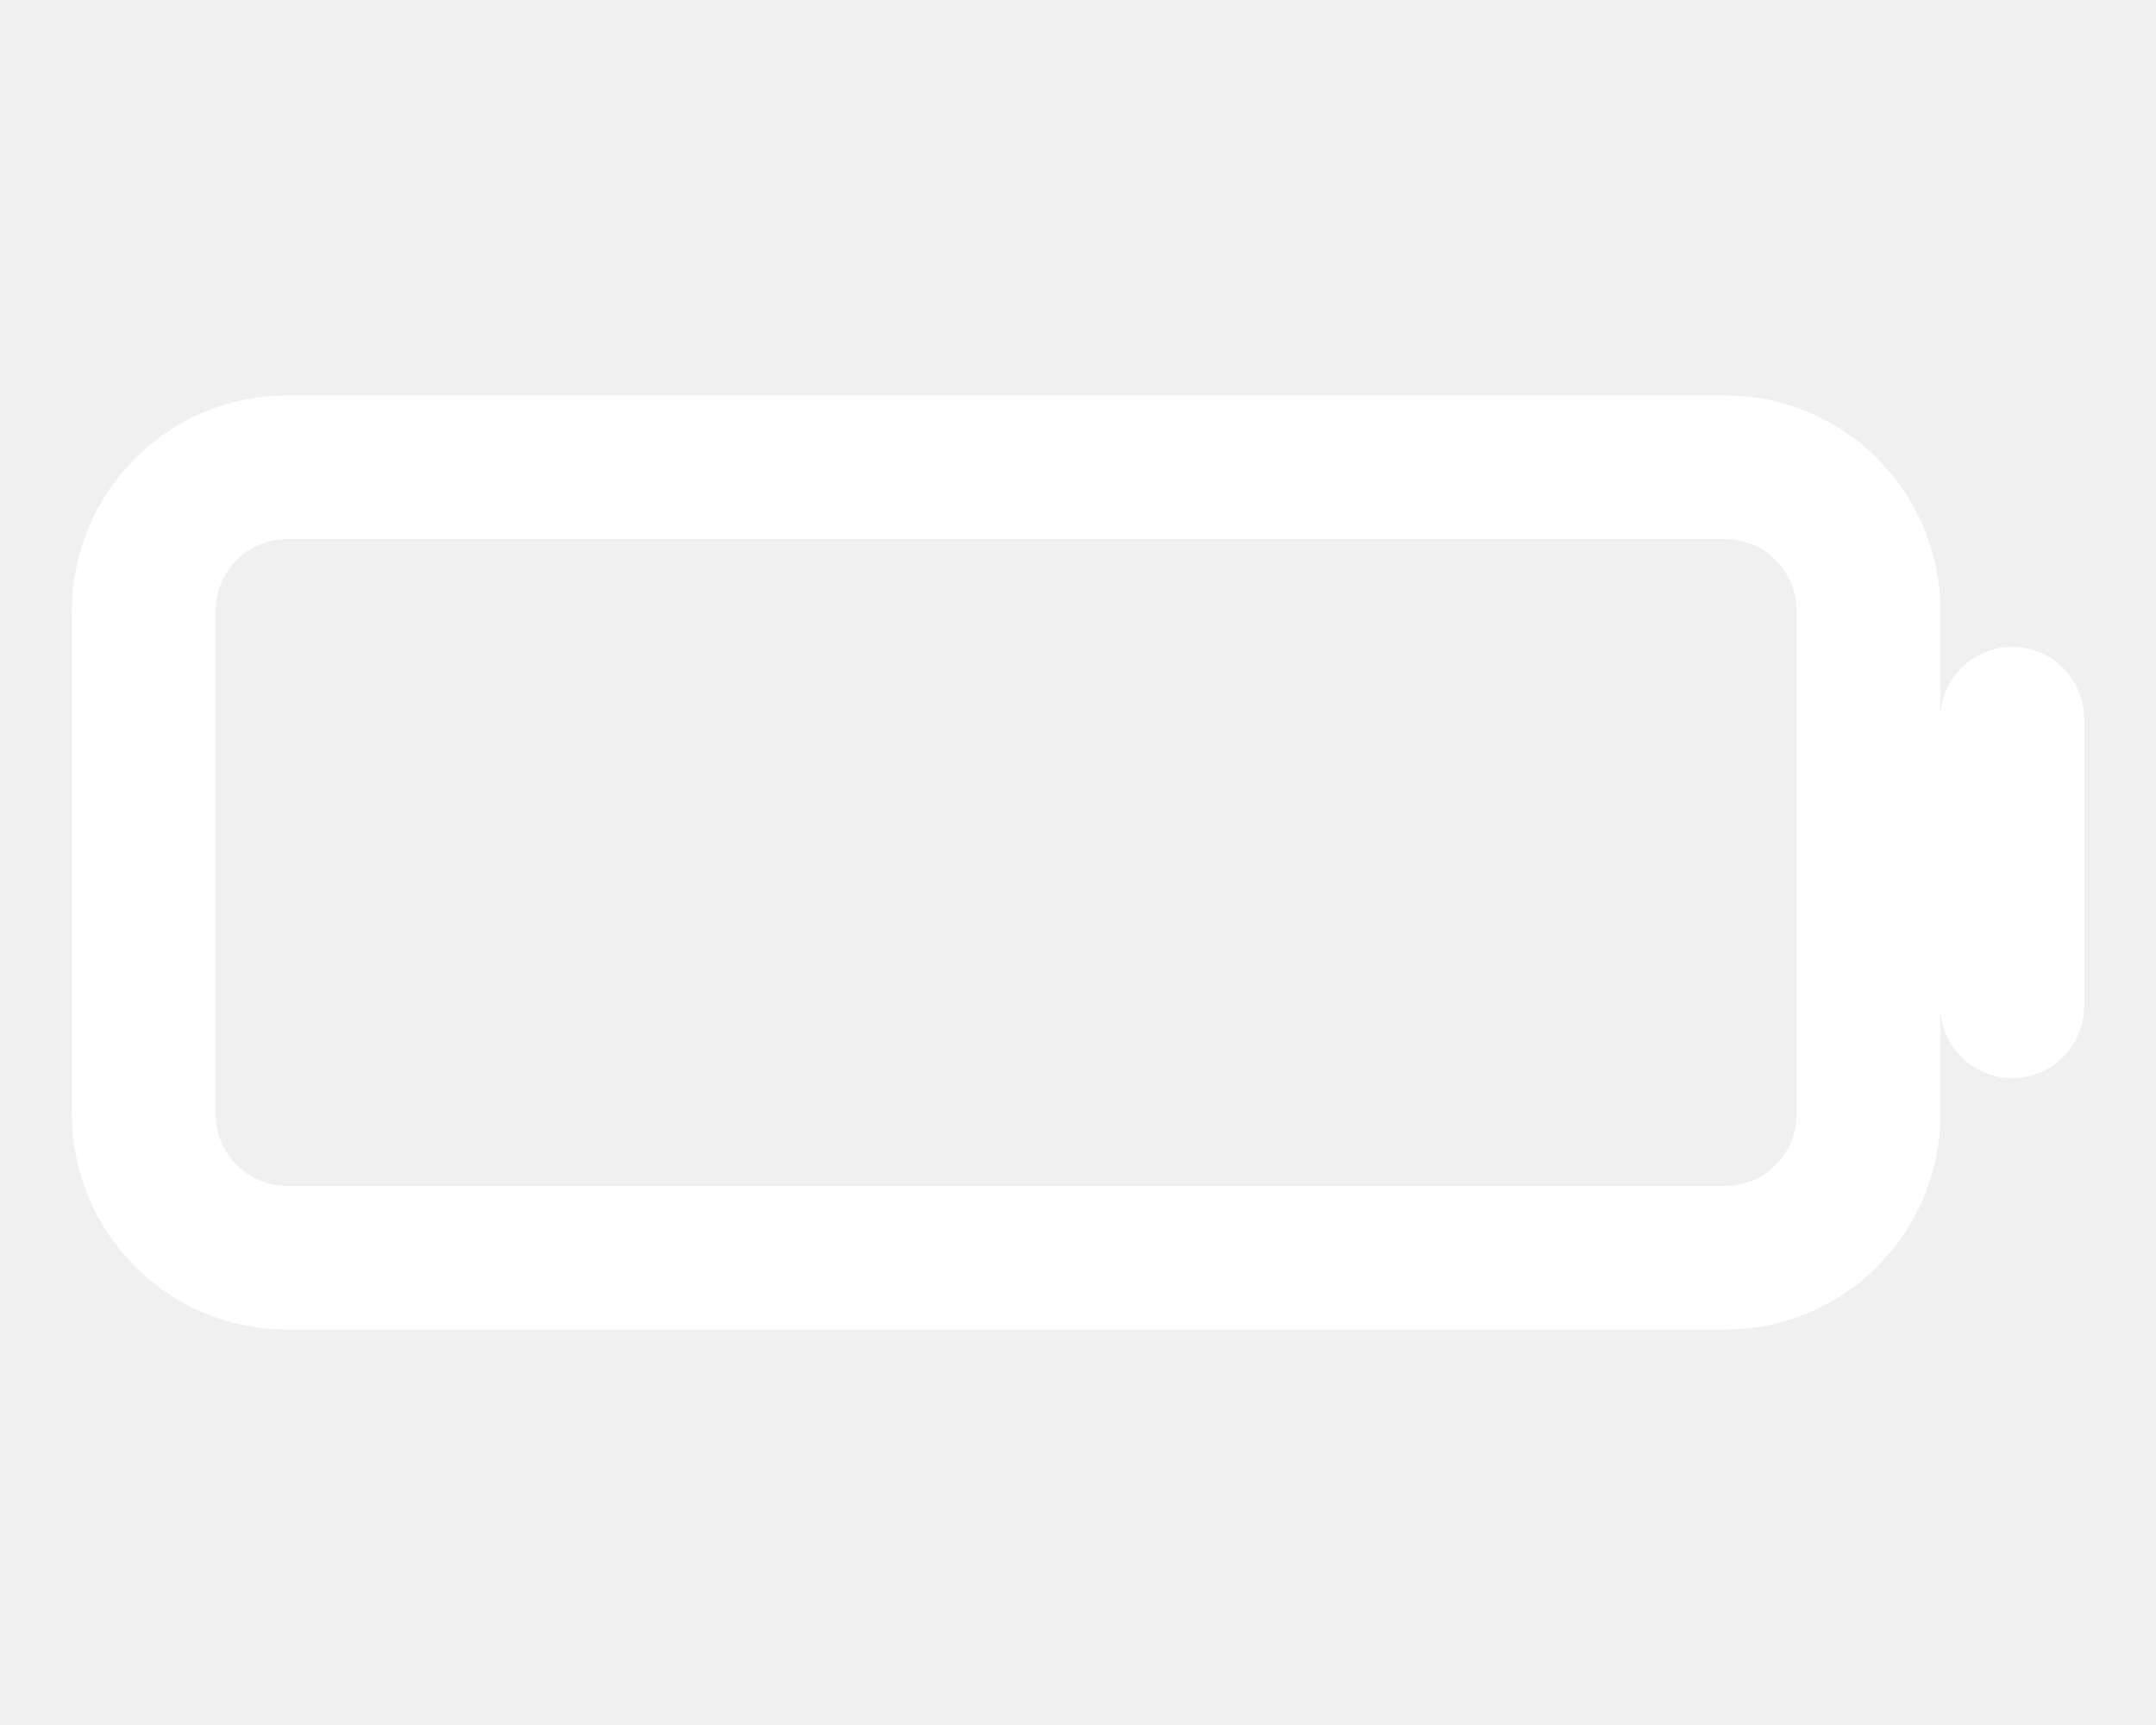
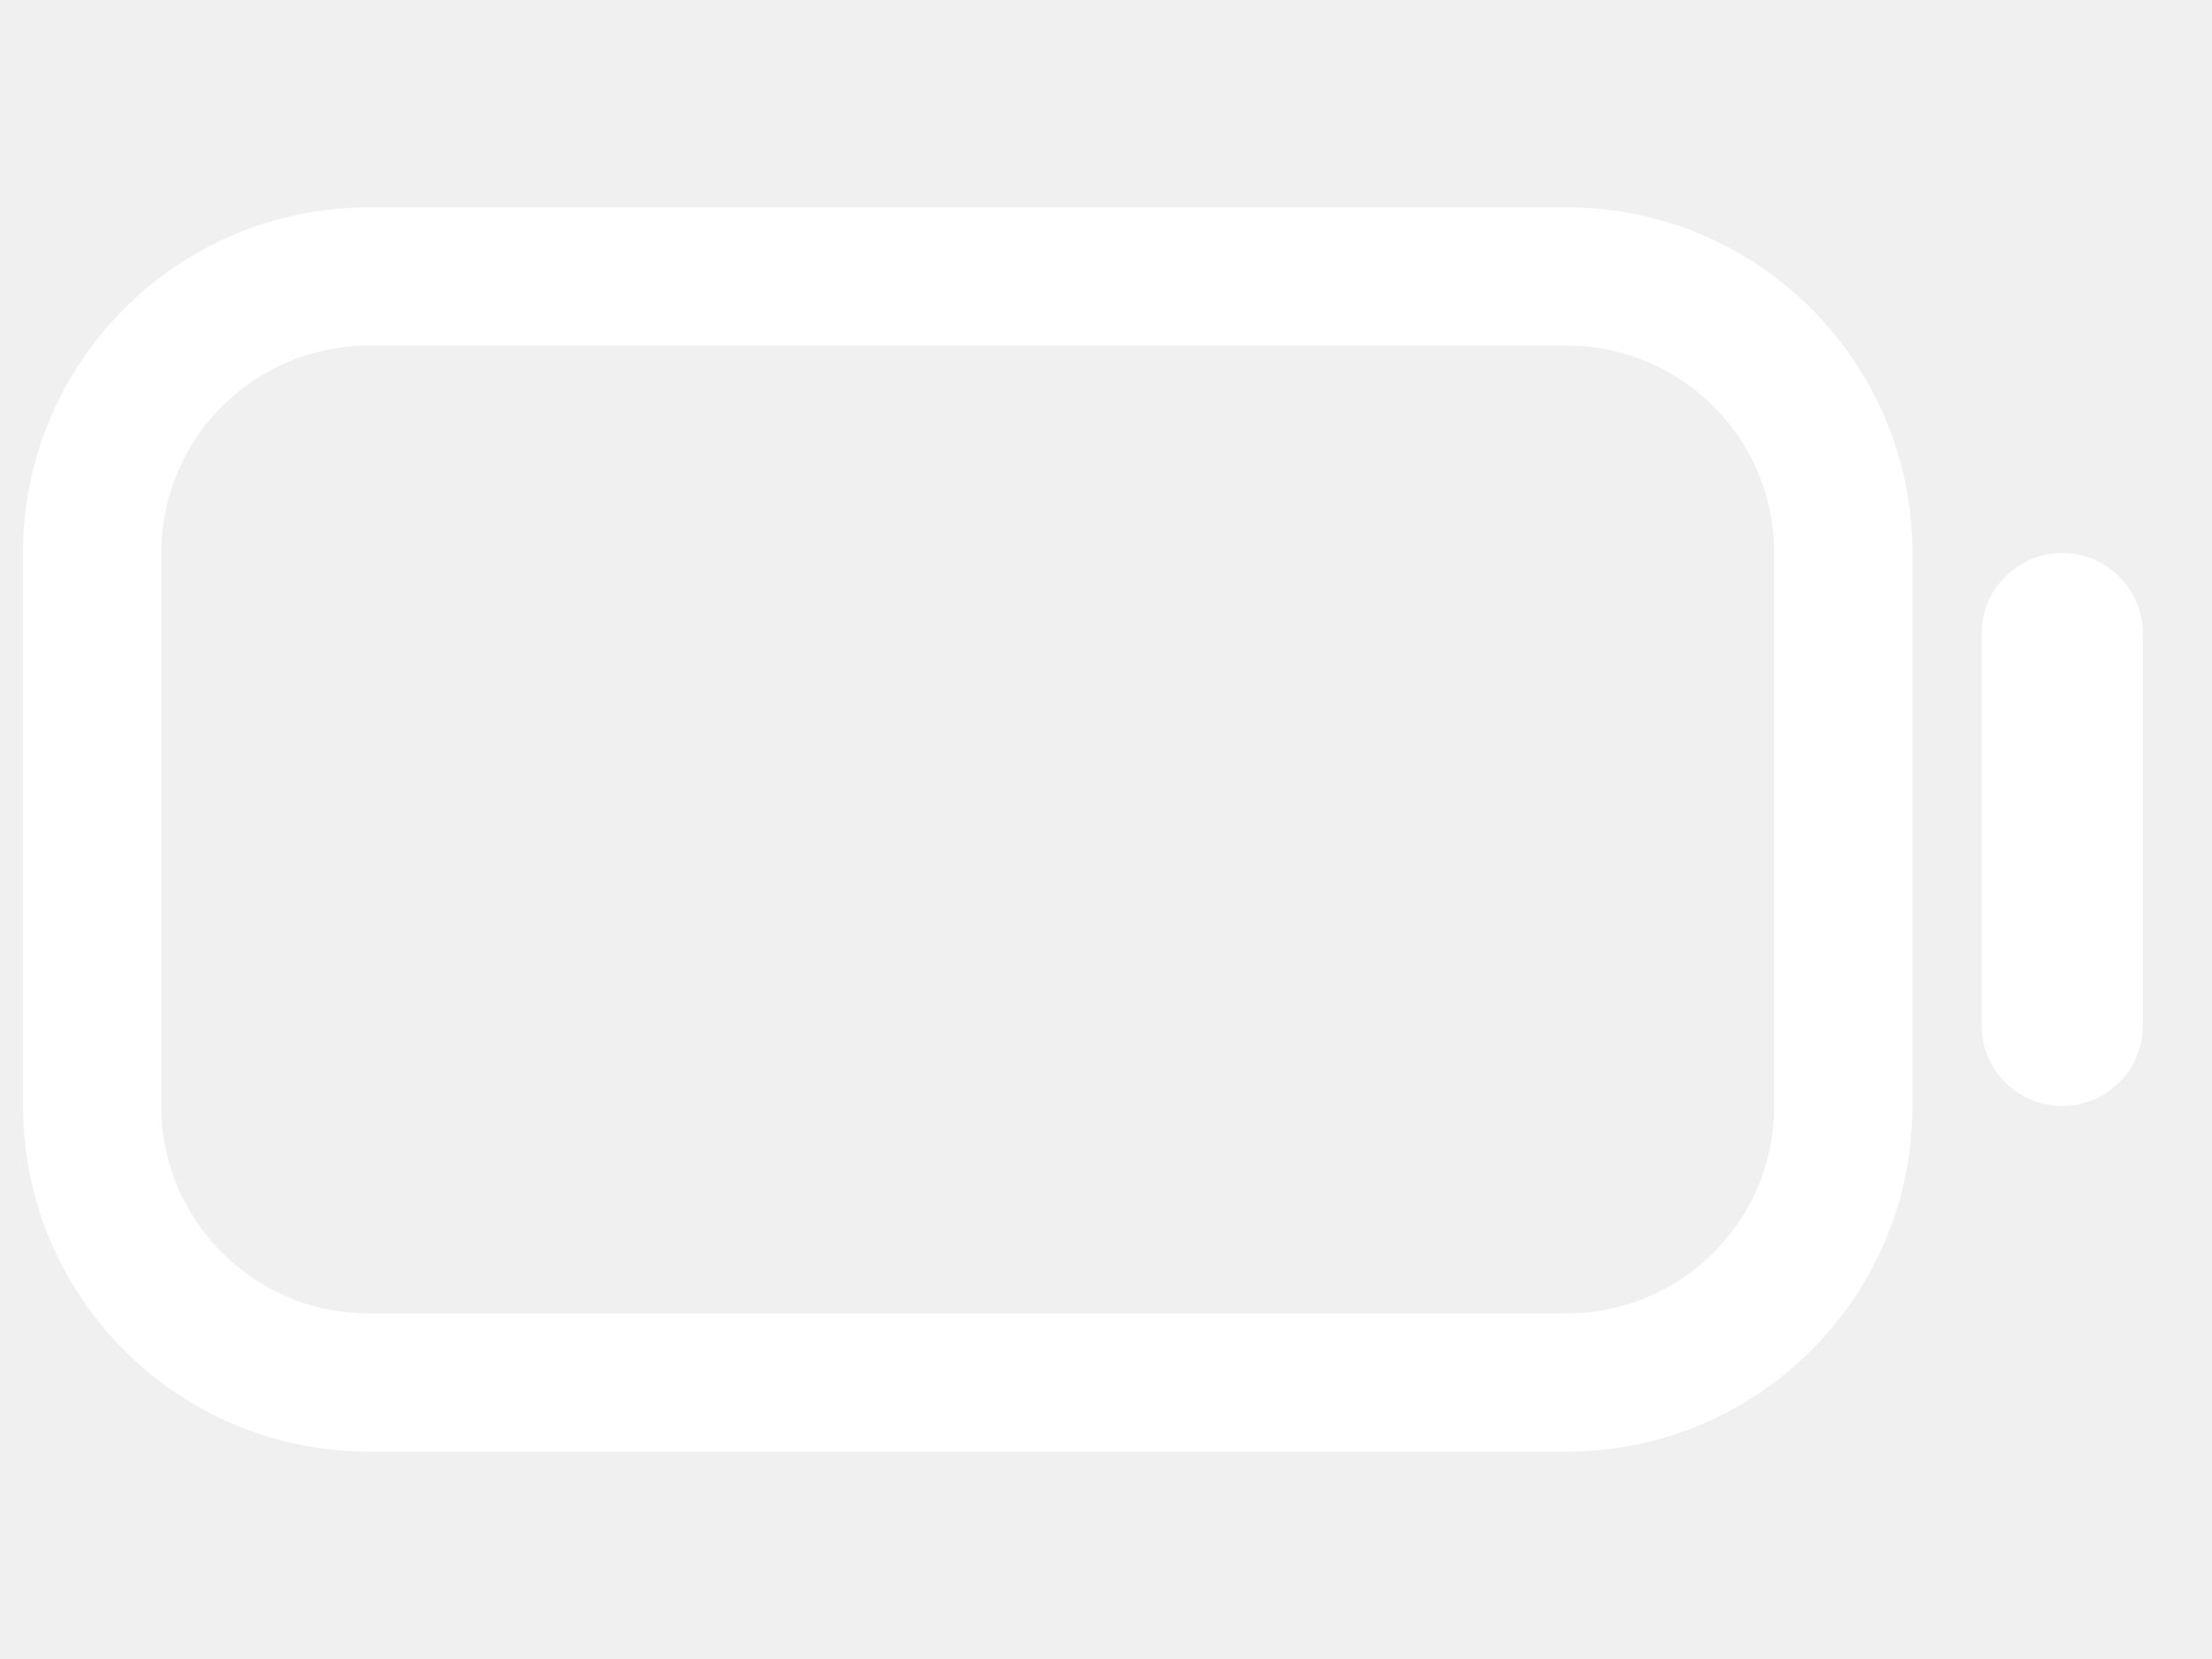
- <svg xmlns="http://www.w3.org/2000/svg" viewBox="0 0 30 24" fill="none" stroke="#fff" stroke-width="2" stroke-linecap="round" stroke-linejoin="round">
-   <rect x="2" y="6.5" width="24" height="11" rx="2" />
-   <path d="M28 10v4" />
+ <svg xmlns="http://www.w3.org/2000/svg" width="24" height="18" viewBox="0 0 24 18" fill="none">
+   <rect x="1" y="3" width="19" height="12" rx="3" stroke="#fff" stroke-width="1.5" />
+   <rect x="21.5" y="6" width="1.75" height="6" rx="0.875" fill="#fff" />
</svg>
